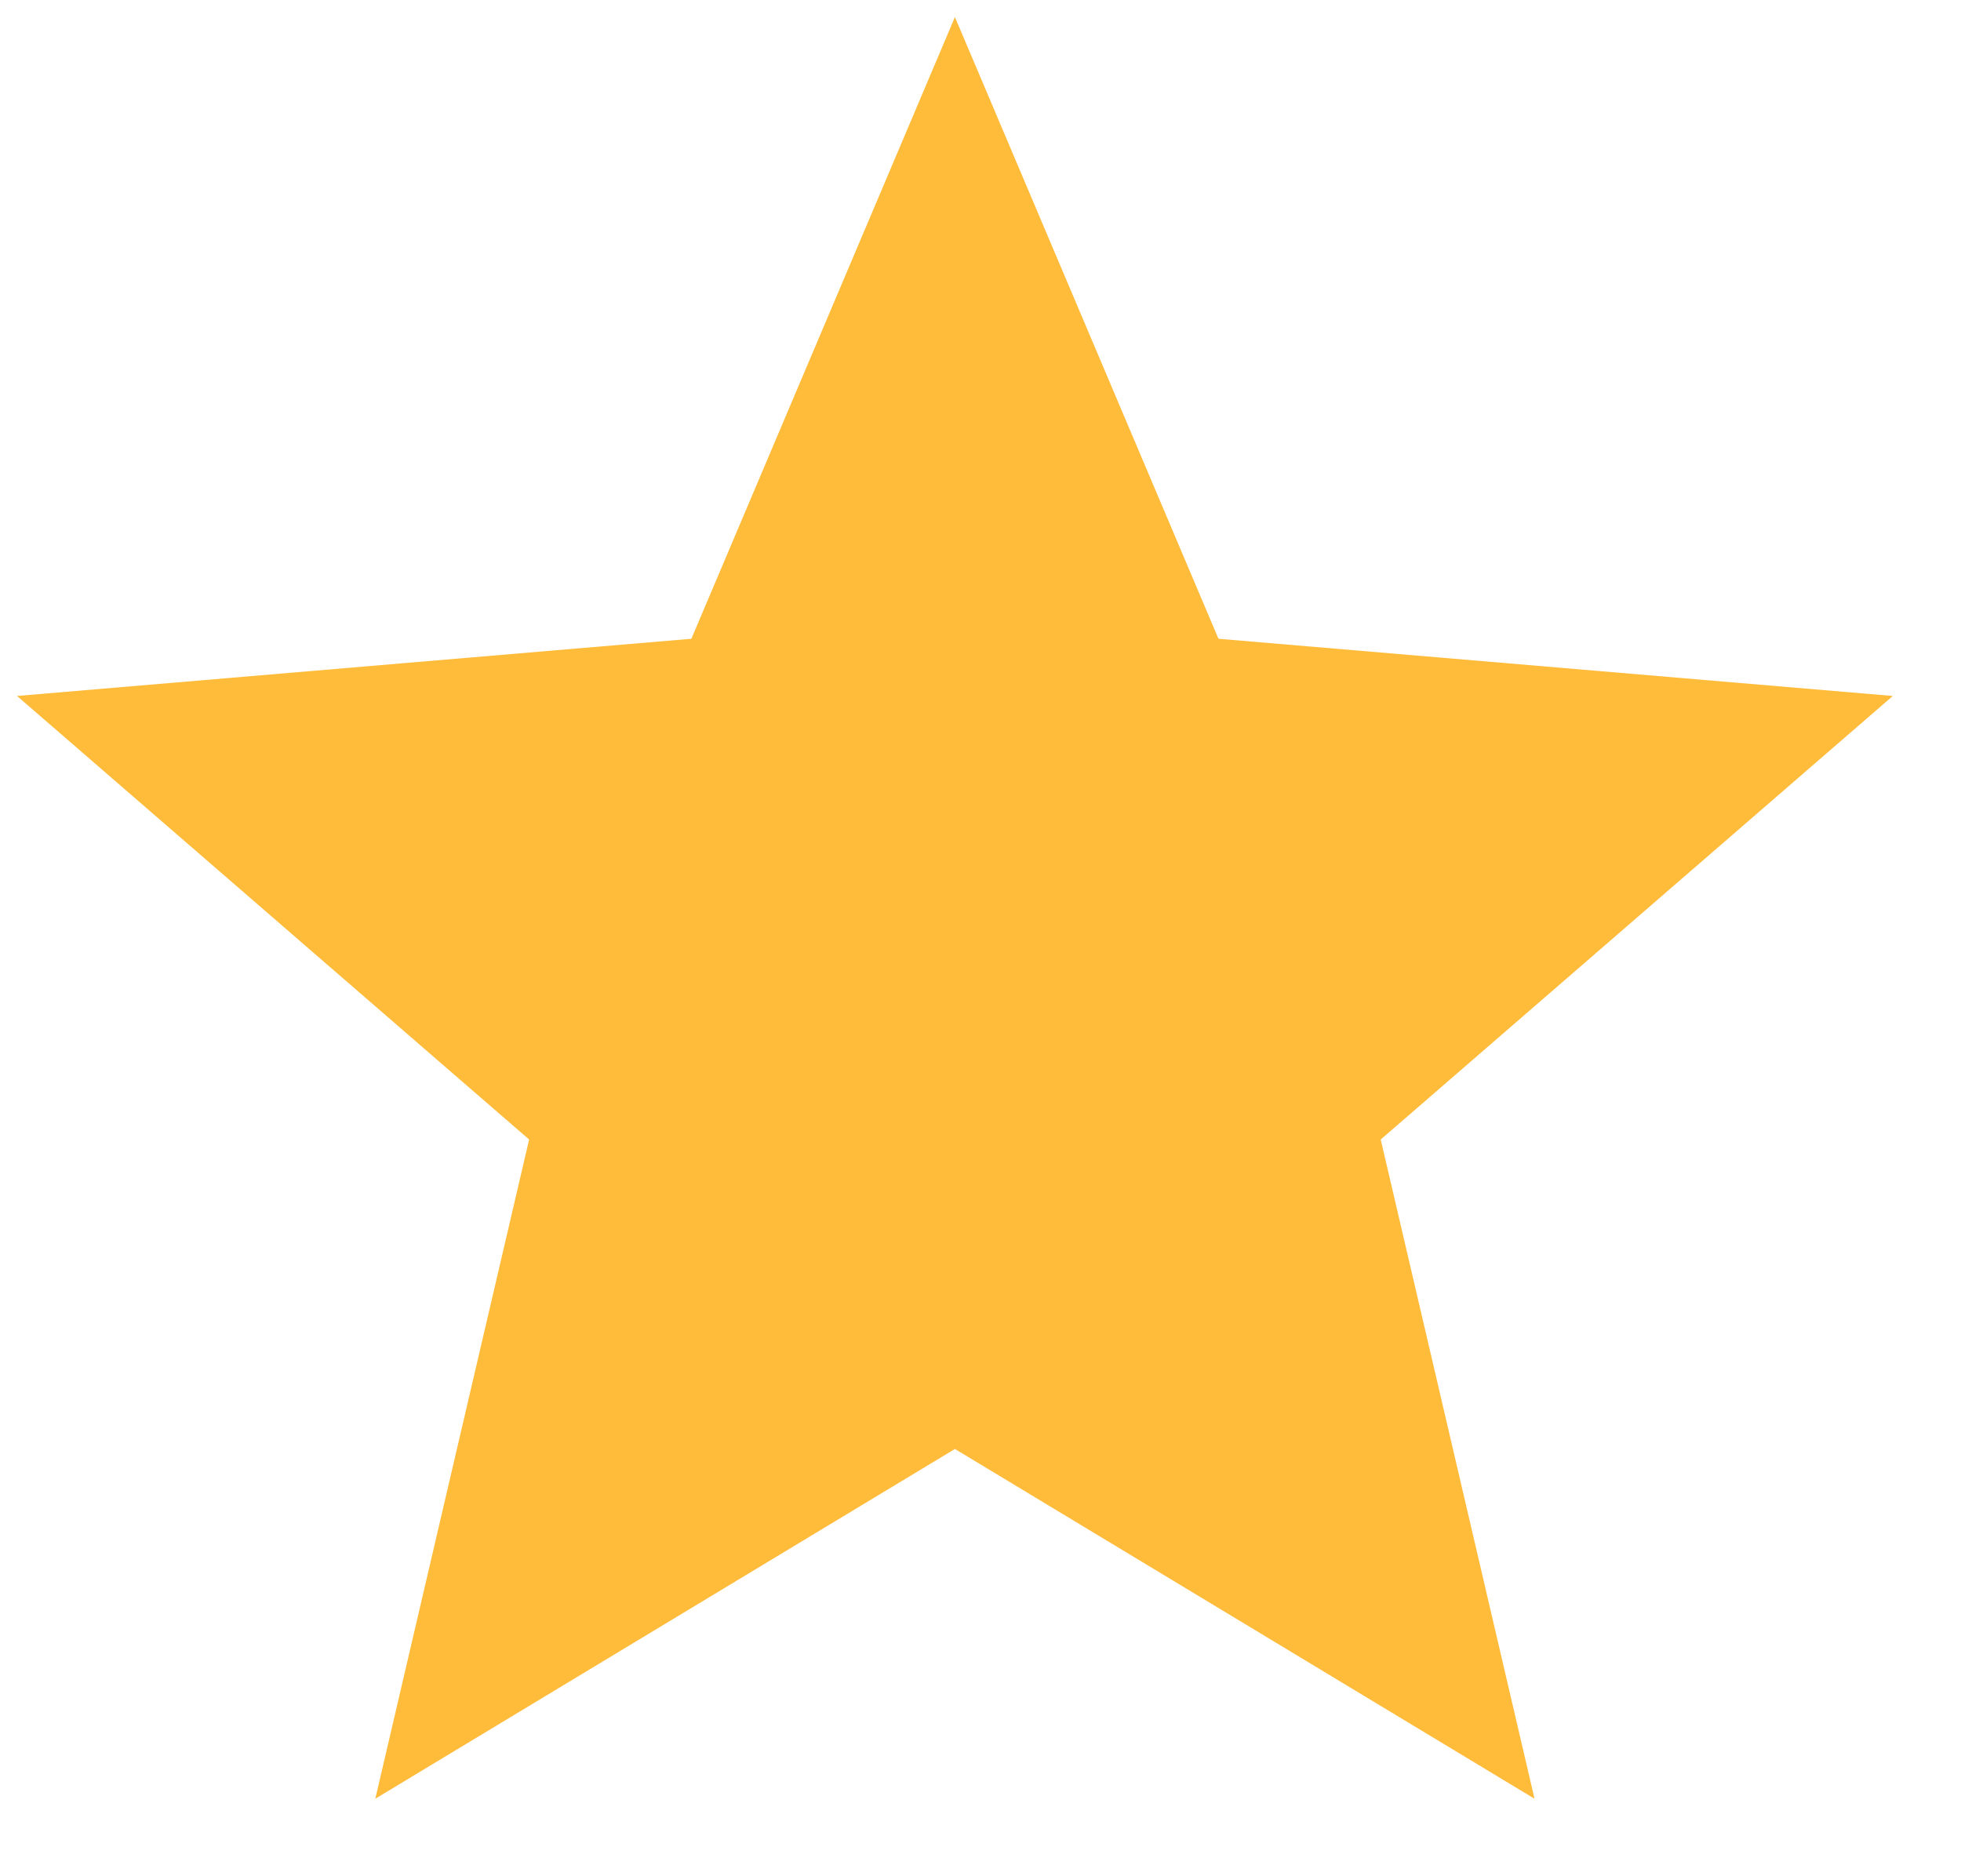
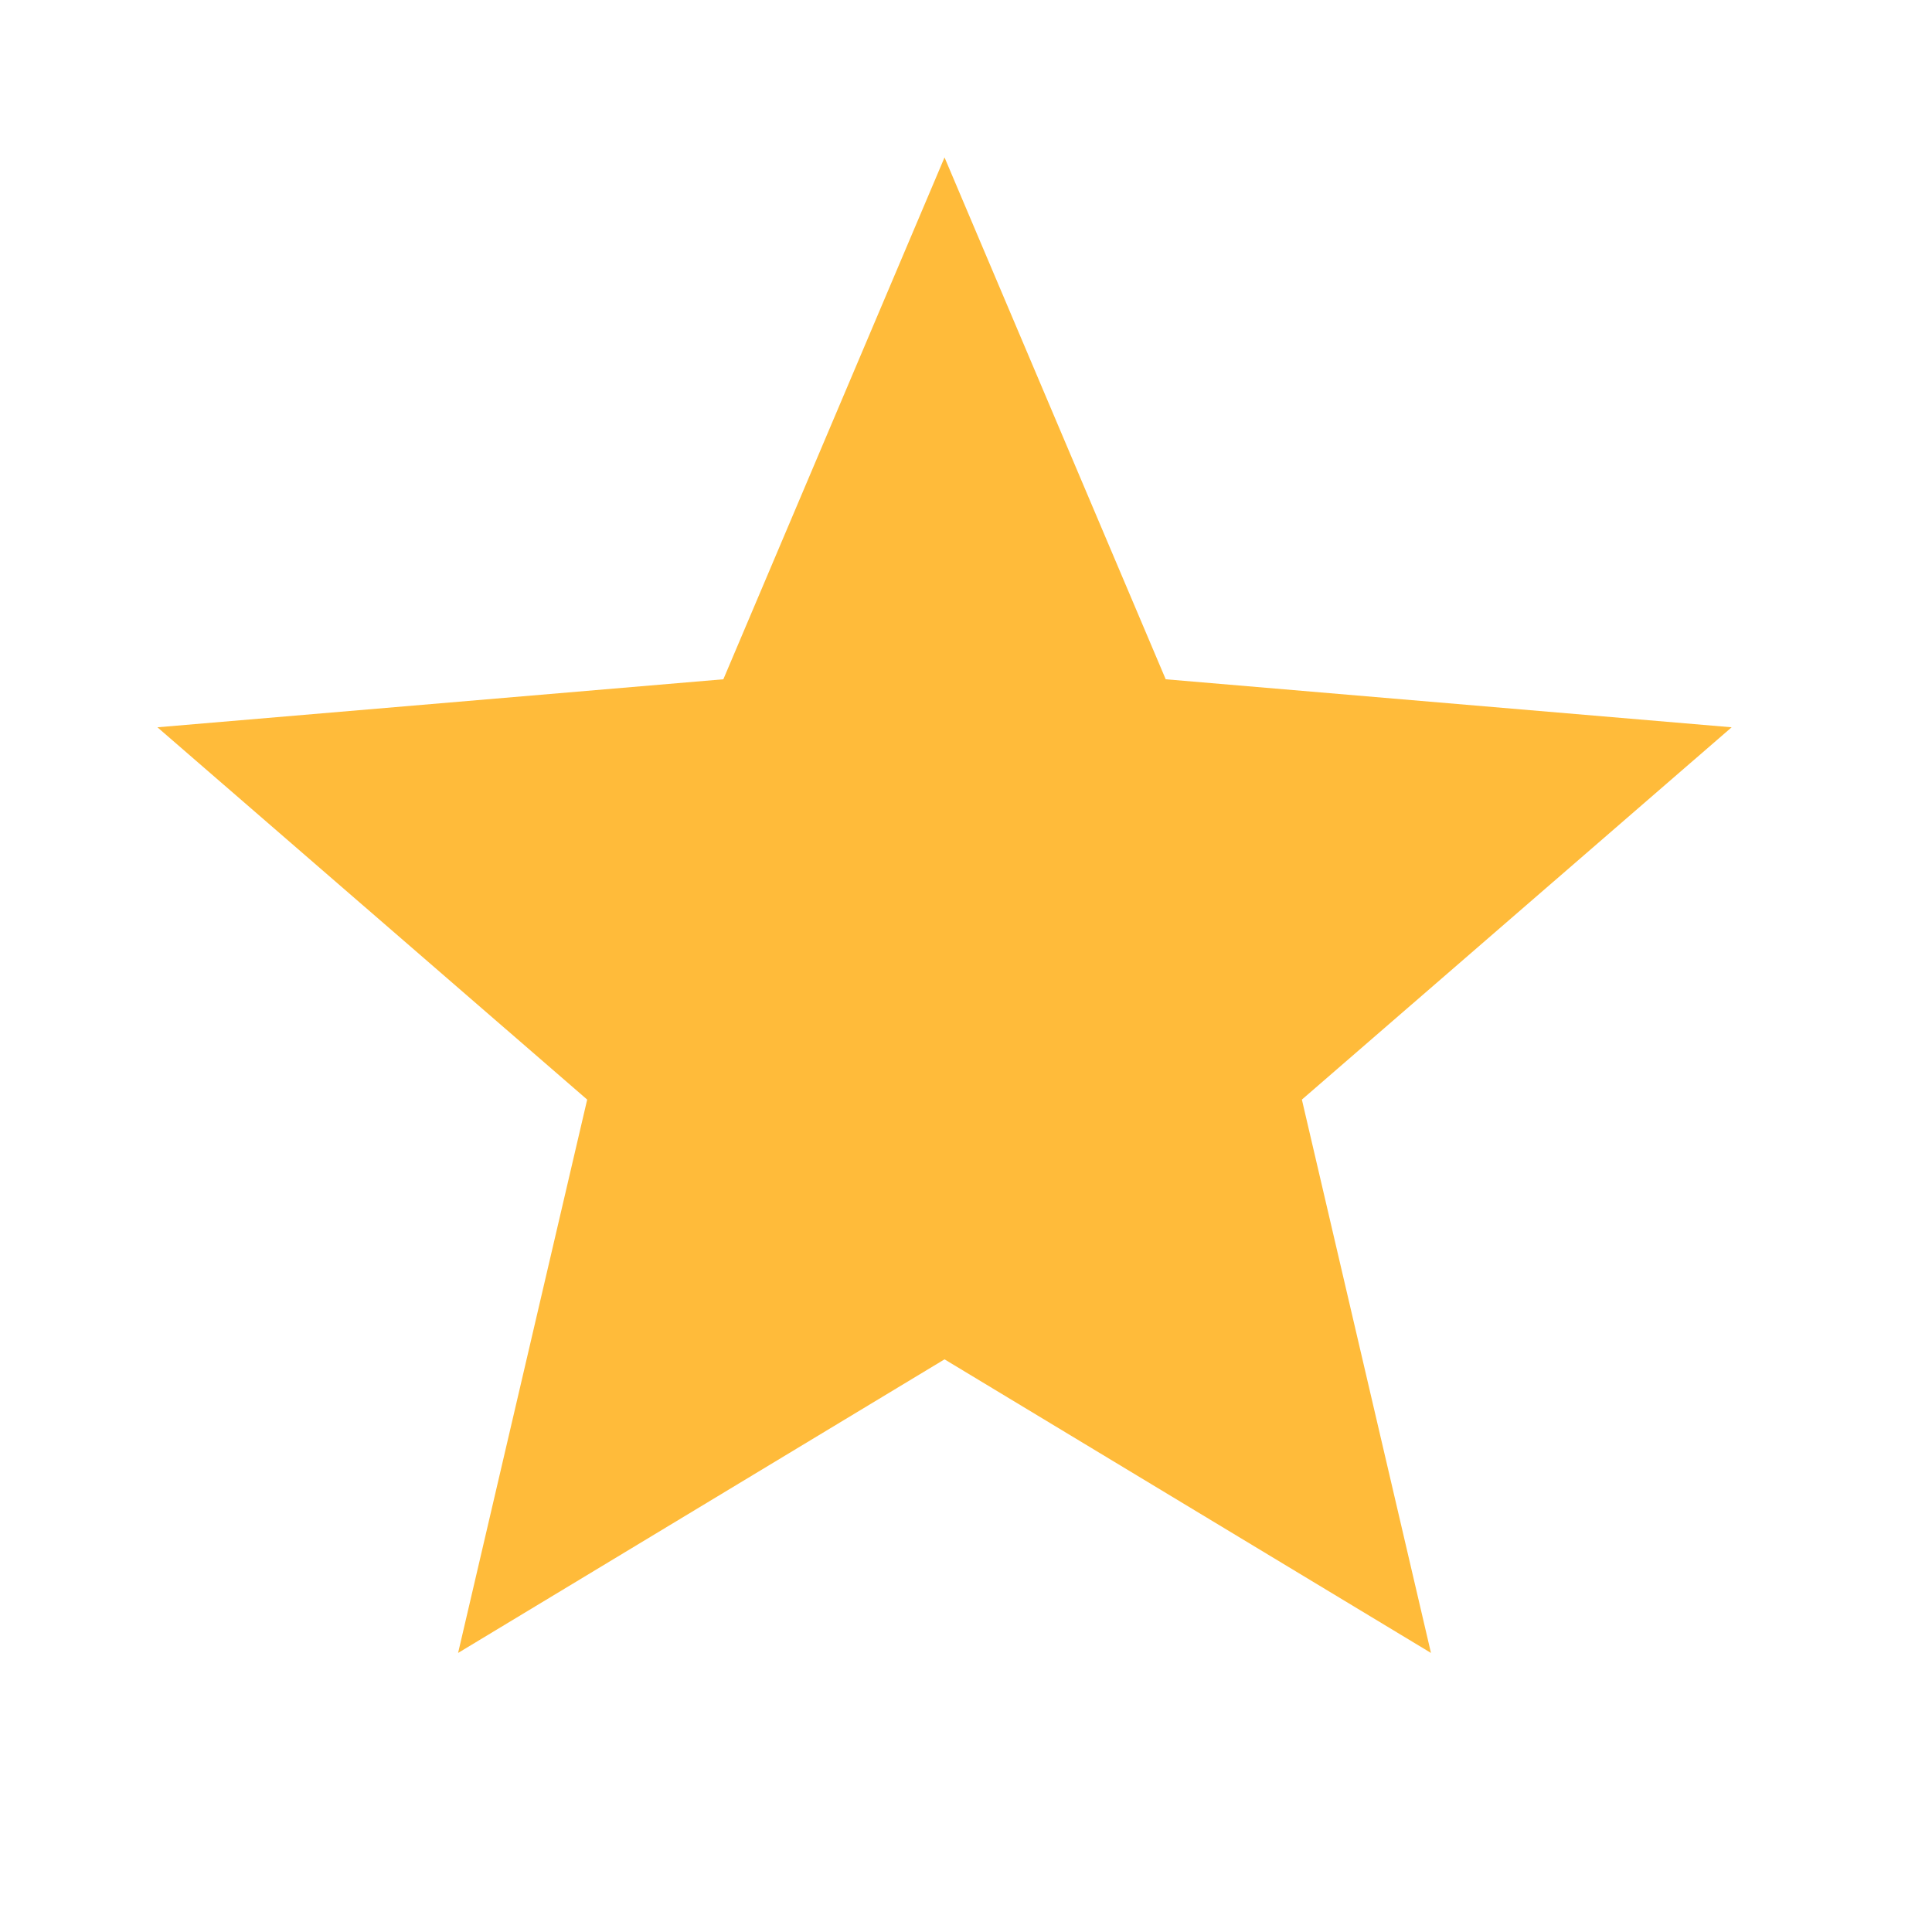
- <svg xmlns="http://www.w3.org/2000/svg" width="23" height="22" viewBox="0 0 23 22" fill="none">
-   <path d="M11.2 16.997L17.998 21.1L16.194 13.367L22.2 8.164L14.291 7.493L11.2 0.2L8.109 7.493L0.2 8.164L6.206 13.367L4.402 21.1L11.2 16.997Z" fill="#FFBB3A" />
+ <svg xmlns="http://www.w3.org/2000/svg" width="27" height="27" viewBox="0 0 27 27" fill="none">
+   <path d="M13.2 18.997L19.998 23.1L18.194 15.367L24.2 10.164L16.291 9.493L13.2 2.2L10.109 9.493L2.2 10.164L8.206 15.367L6.402 23.1L13.2 18.997Z" fill="#FFBB3A" />
</svg>
